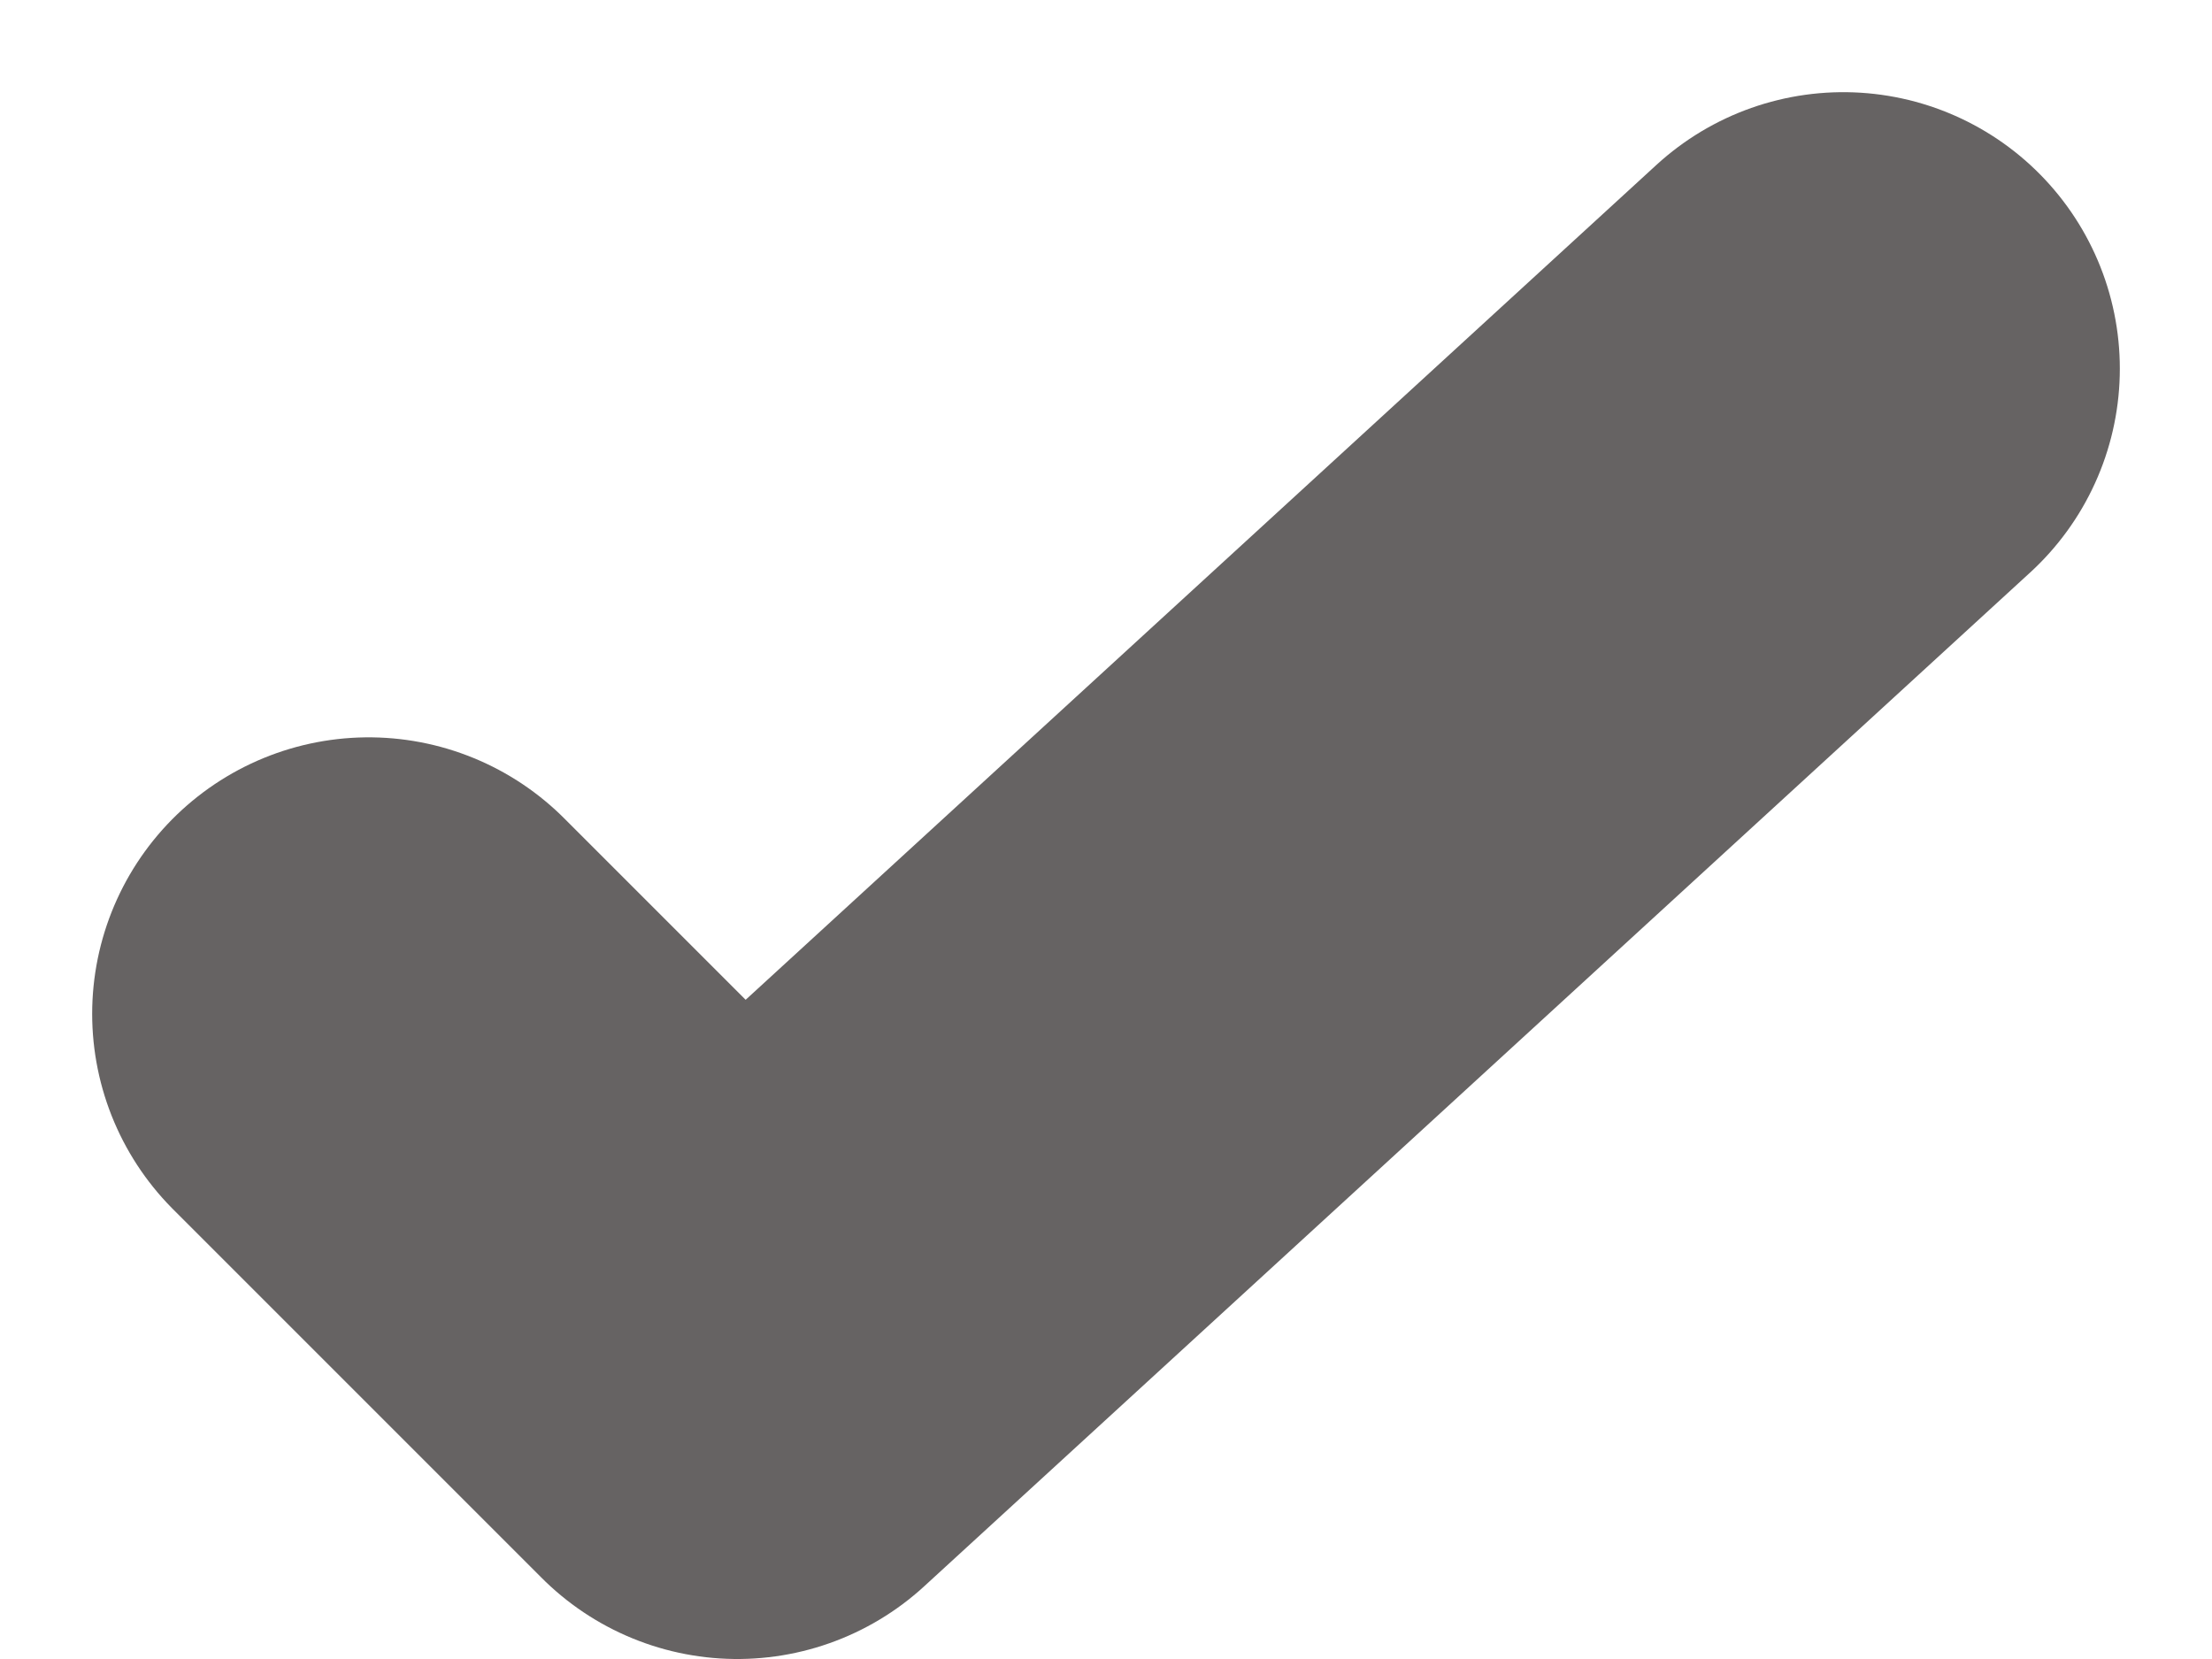
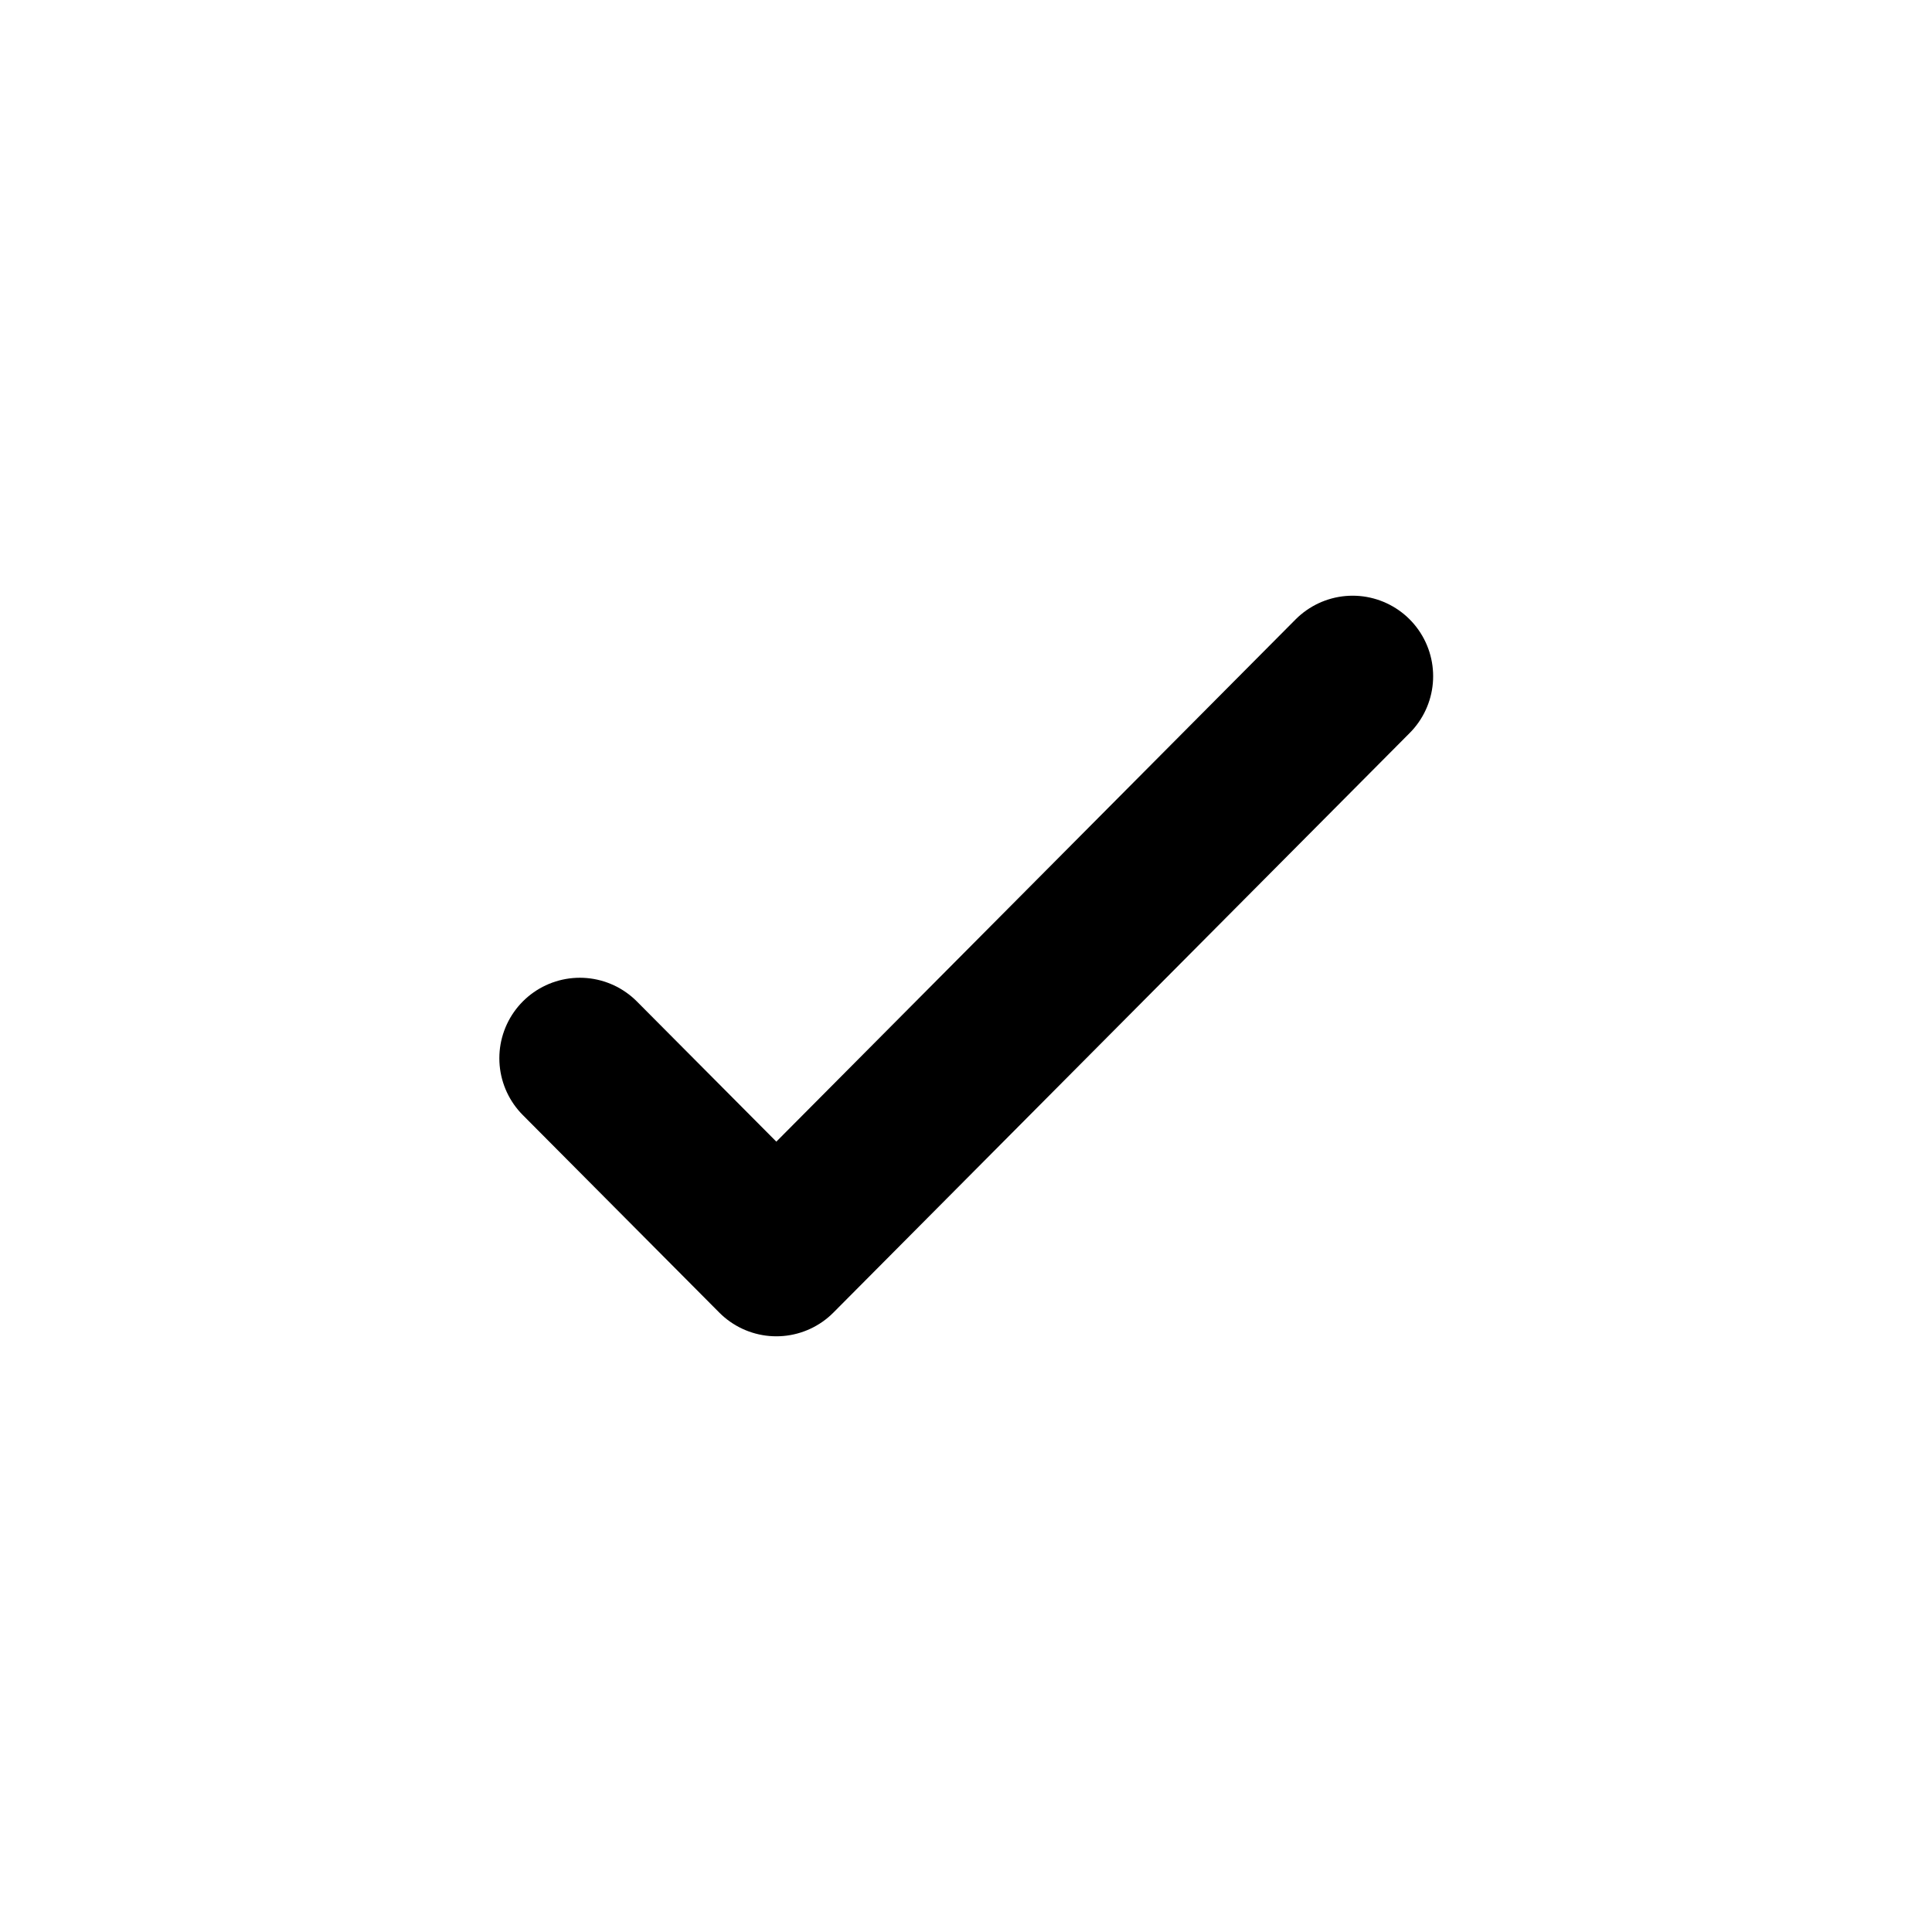
- <svg xmlns="http://www.w3.org/2000/svg" width="12" height="9" viewBox="0 0 12 9" fill="none">
-   <path d="M2 5.5L4 7.5L10 2" stroke="#666363" stroke-width="3" stroke-linecap="round" stroke-linejoin="round" />
+ <svg xmlns="http://www.w3.org/2000/svg" viewBox="0 0 24 24" fill="none">
+   <path d="M16.803 8.4L9.644 15.6L7.203 13.146" stroke="currentColor" stroke-width="2" stroke-linecap="round" stroke-linejoin="round" />
</svg>
